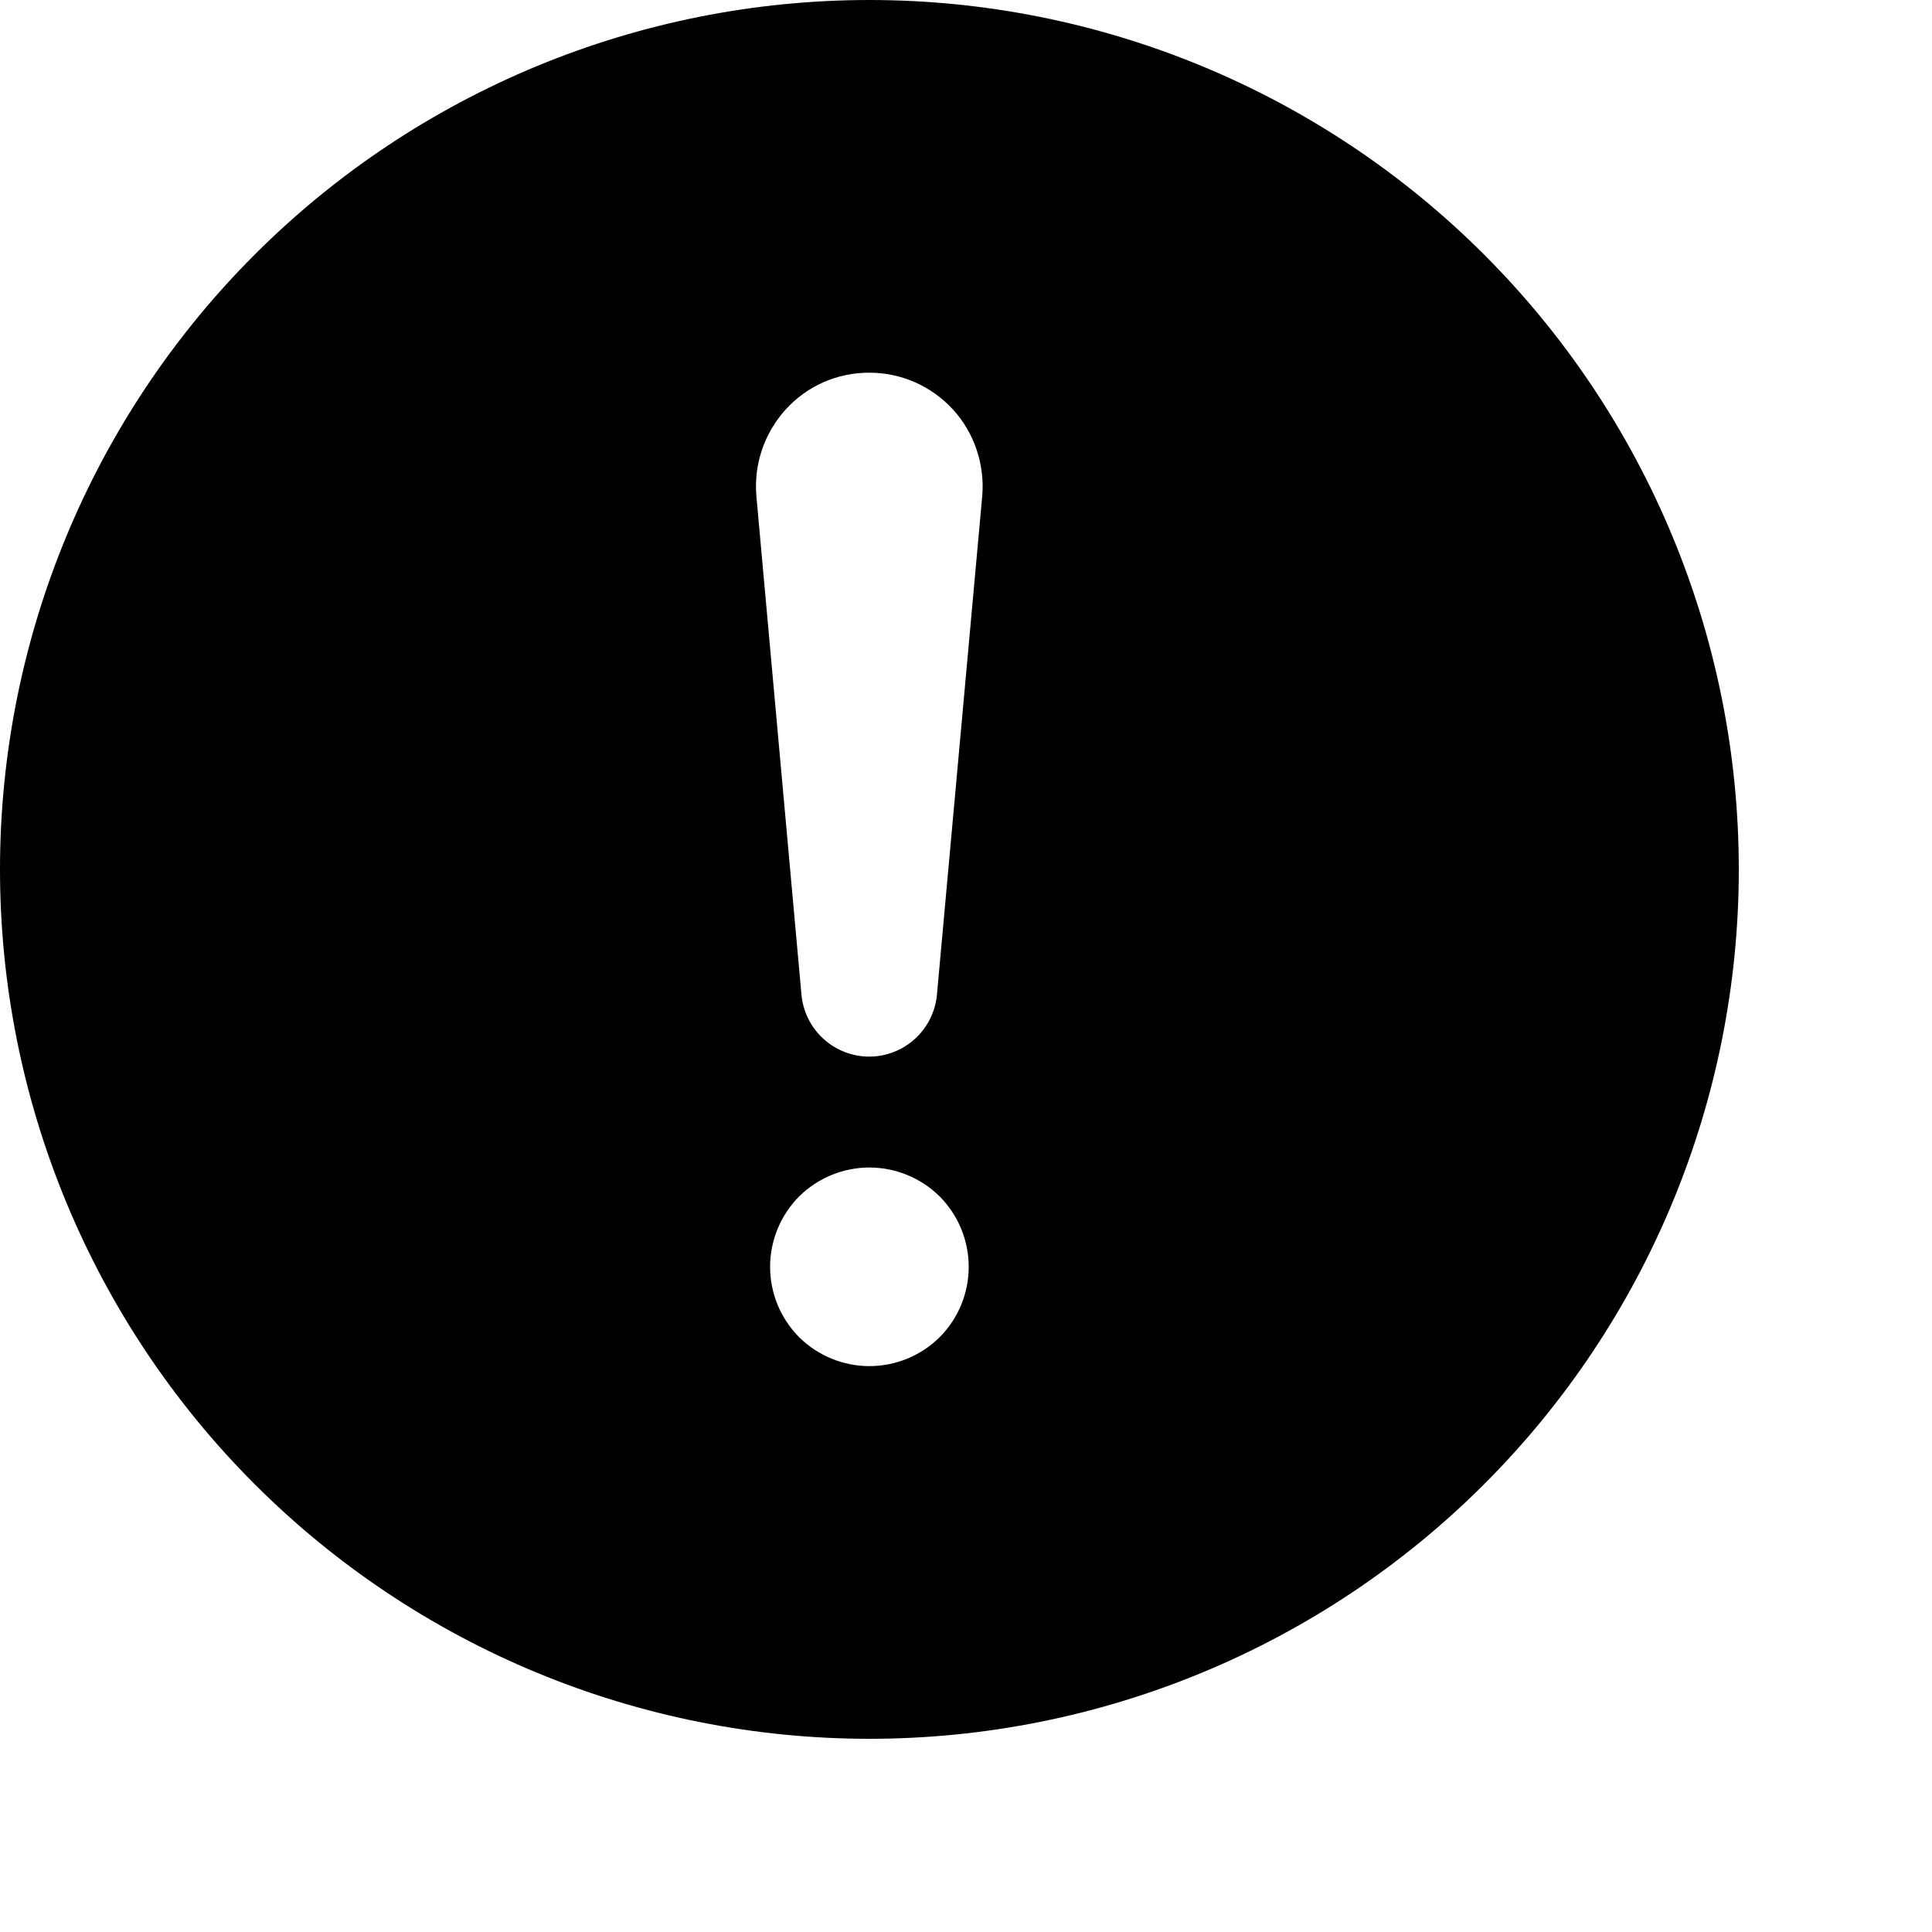
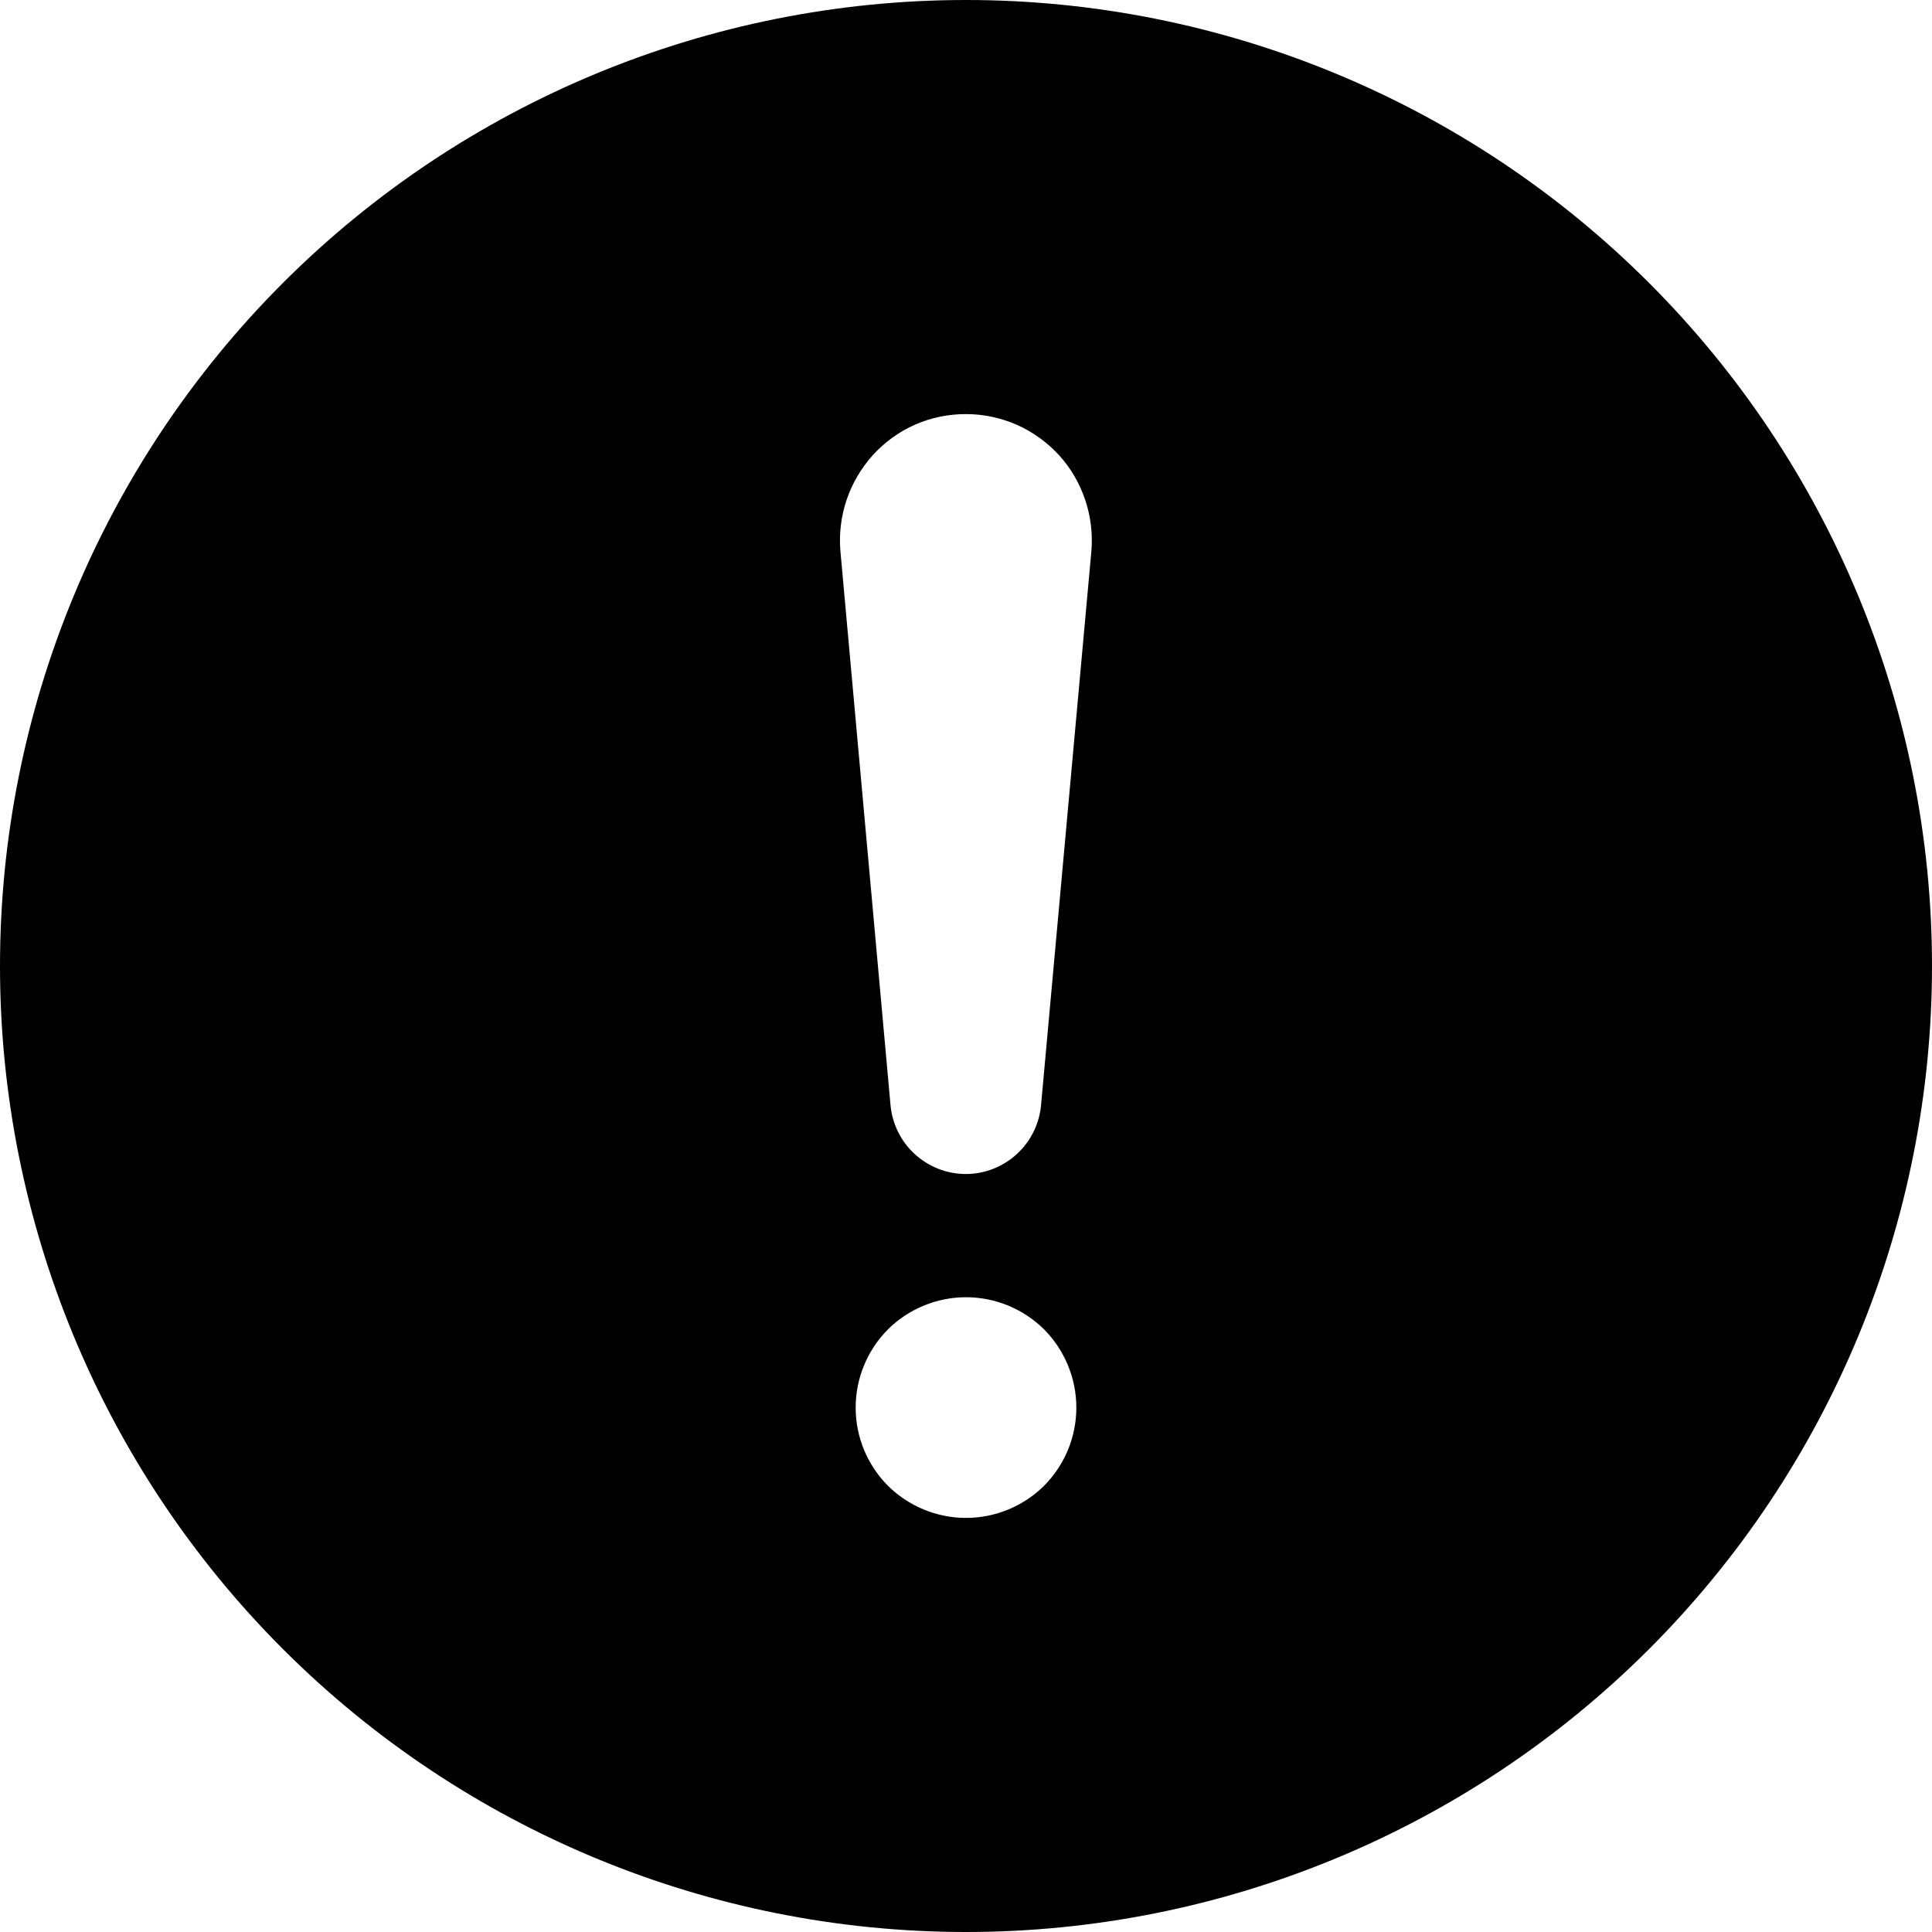
- <svg xmlns="http://www.w3.org/2000/svg" width="256" height="256" viewBox="0 0 10 10" fill="none">
+ <svg xmlns="http://www.w3.org/2000/svg" width="256" height="256" viewBox="0 0 9 9" fill="none">
  <path d="M4.5 0C5.693 0 6.838 0.474 7.682 1.318C8.526 2.162 9 3.307 9 4.5C9 5.693 8.526 6.838 7.682 7.682C6.838 8.526 5.693 9 4.5 9C3.307 9 2.162 8.526 1.318 7.682C0.474 6.838 0 5.693 0 4.5C0 3.307 0.474 2.162 1.318 1.318C2.162 0.474 3.307 0 4.5 0ZM4.5 1.929C4.418 1.929 4.338 1.945 4.263 1.978C4.188 2.011 4.122 2.059 4.067 2.119C4.012 2.18 3.97 2.251 3.944 2.328C3.918 2.405 3.908 2.487 3.915 2.568L4.148 5.144C4.155 5.232 4.195 5.315 4.26 5.375C4.325 5.435 4.41 5.469 4.499 5.469C4.588 5.469 4.673 5.435 4.738 5.375C4.803 5.315 4.843 5.232 4.85 5.144L5.084 2.568C5.091 2.487 5.081 2.405 5.055 2.328C5.029 2.251 4.988 2.18 4.933 2.12C4.878 2.06 4.811 2.012 4.737 1.979C4.662 1.946 4.581 1.929 4.5 1.929ZM4.5 7.071C4.636 7.071 4.767 7.017 4.864 6.921C4.96 6.824 5.014 6.694 5.014 6.557C5.014 6.421 4.96 6.29 4.864 6.193C4.767 6.097 4.636 6.043 4.5 6.043C4.364 6.043 4.233 6.097 4.136 6.193C4.04 6.29 3.986 6.421 3.986 6.557C3.986 6.694 4.04 6.824 4.136 6.921C4.233 7.017 4.364 7.071 4.5 7.071Z" fill="currentColor" />
</svg>
